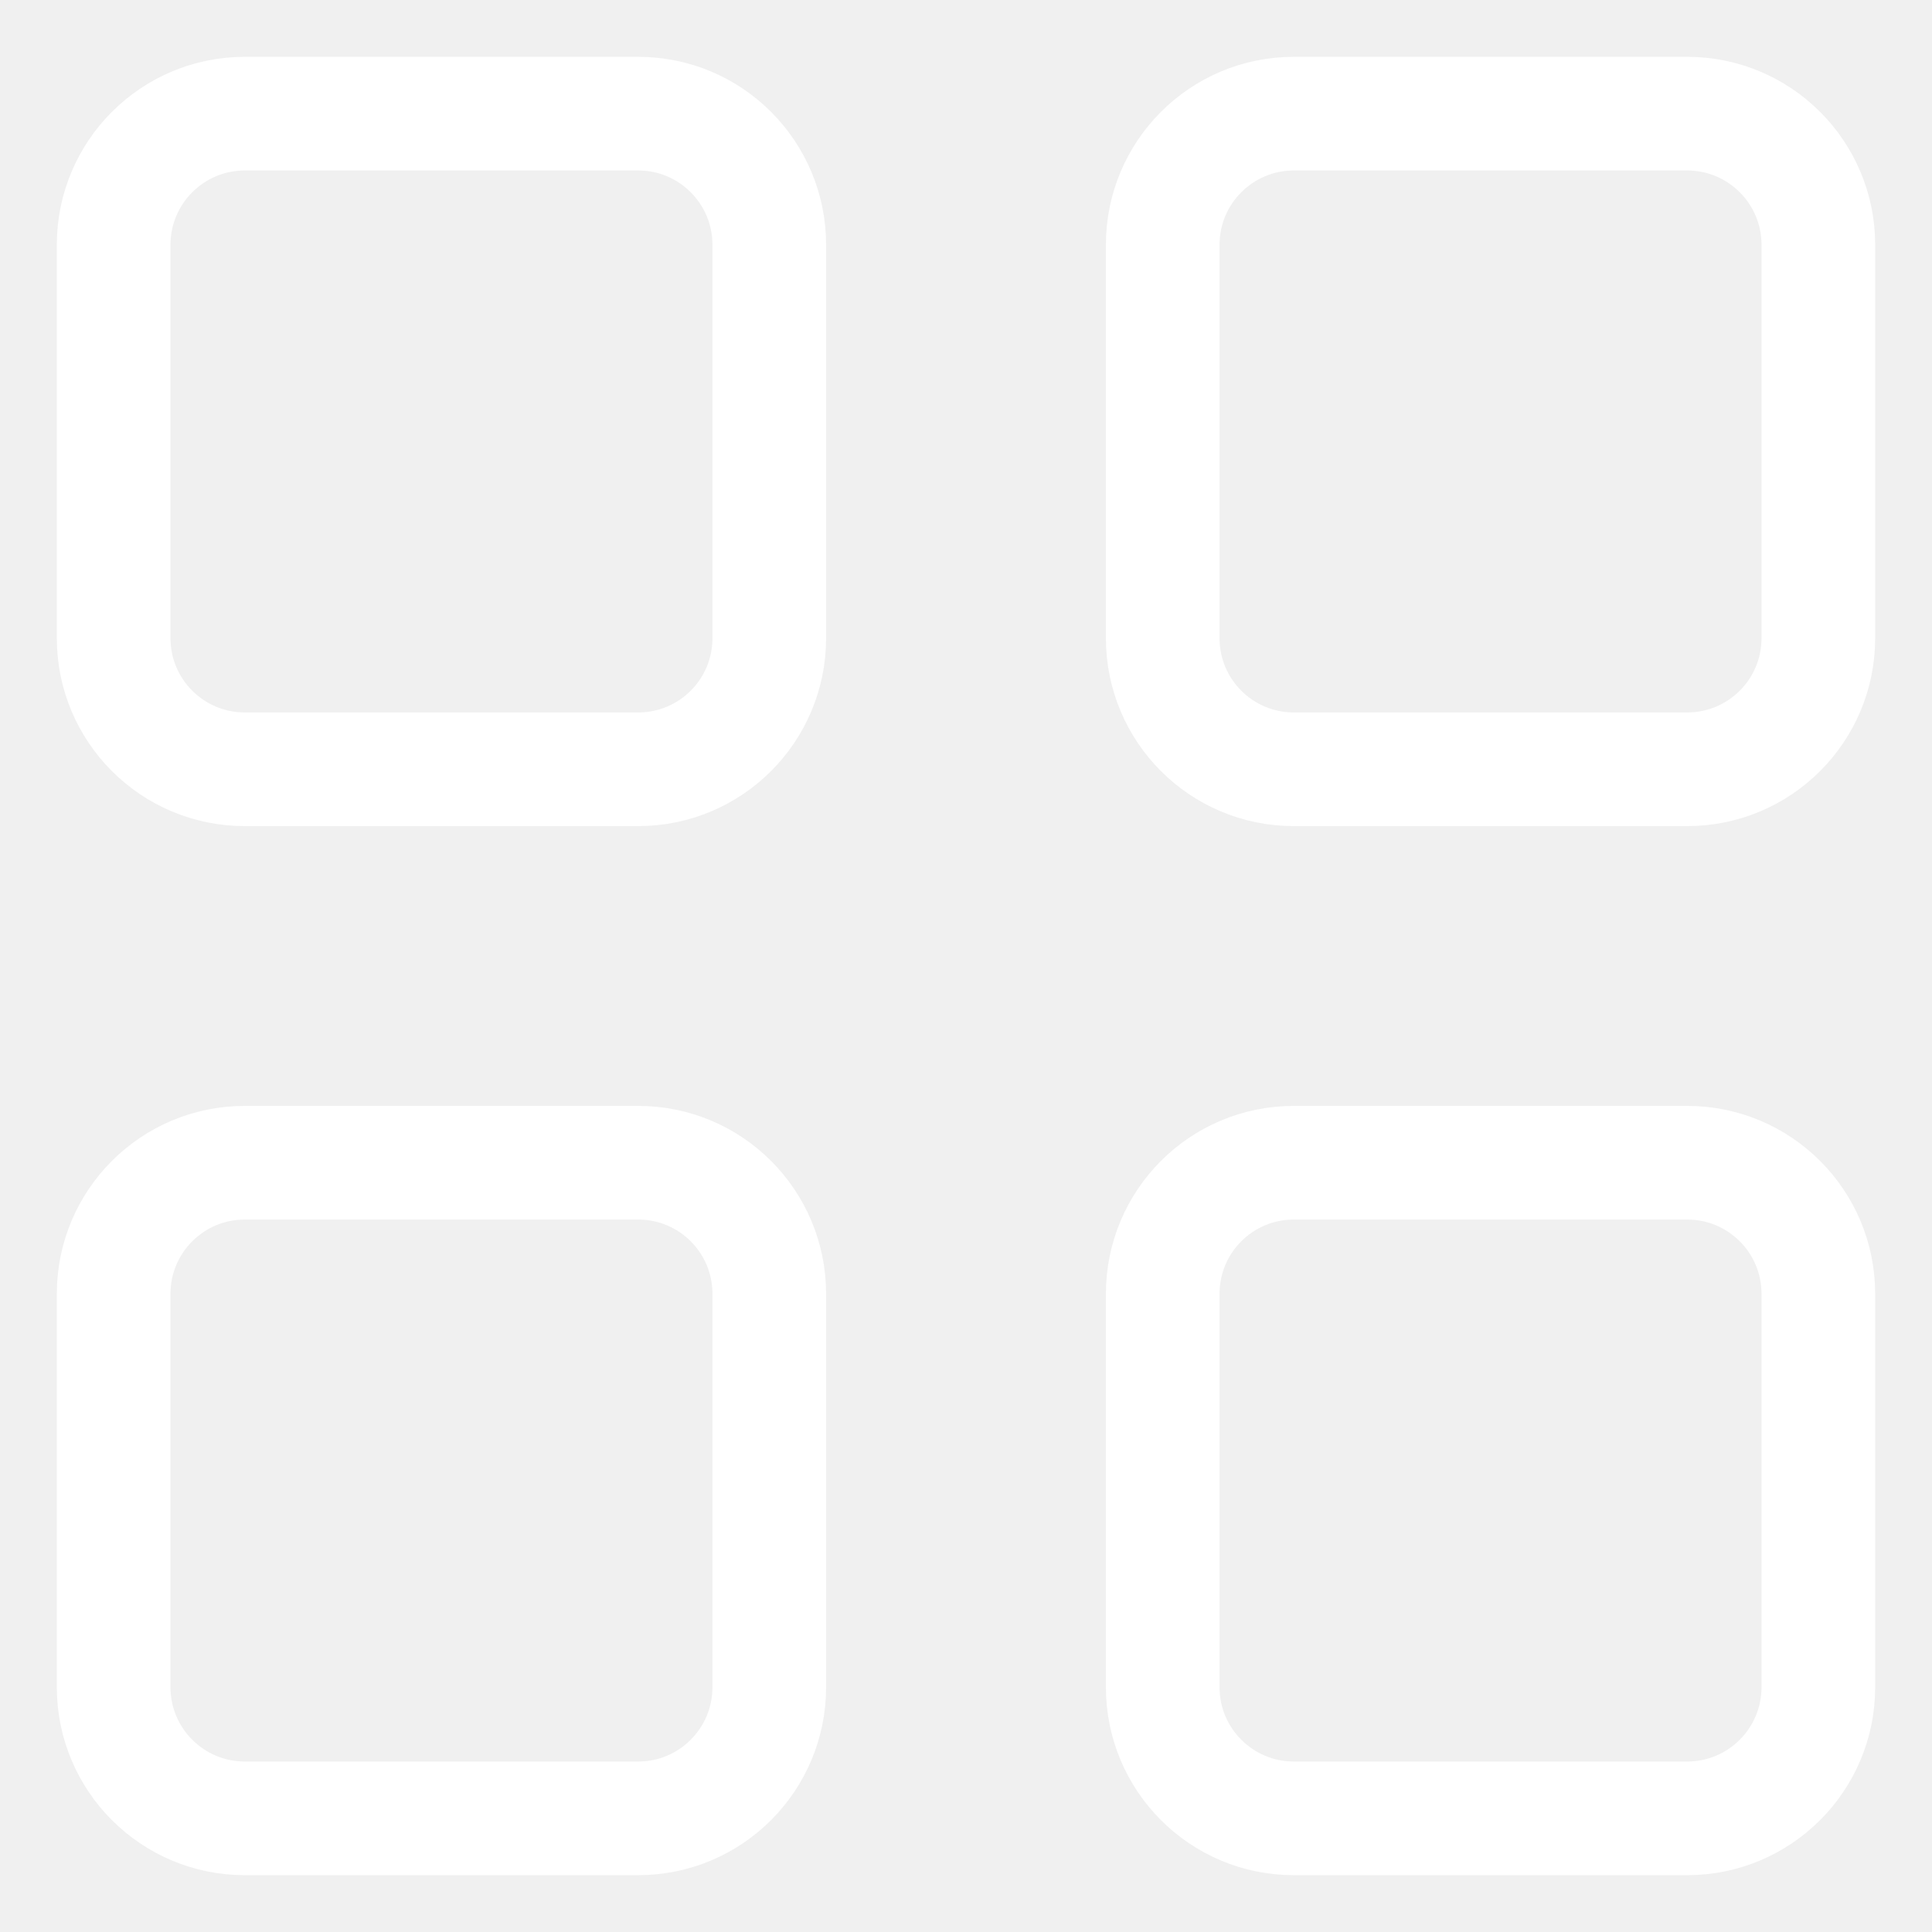
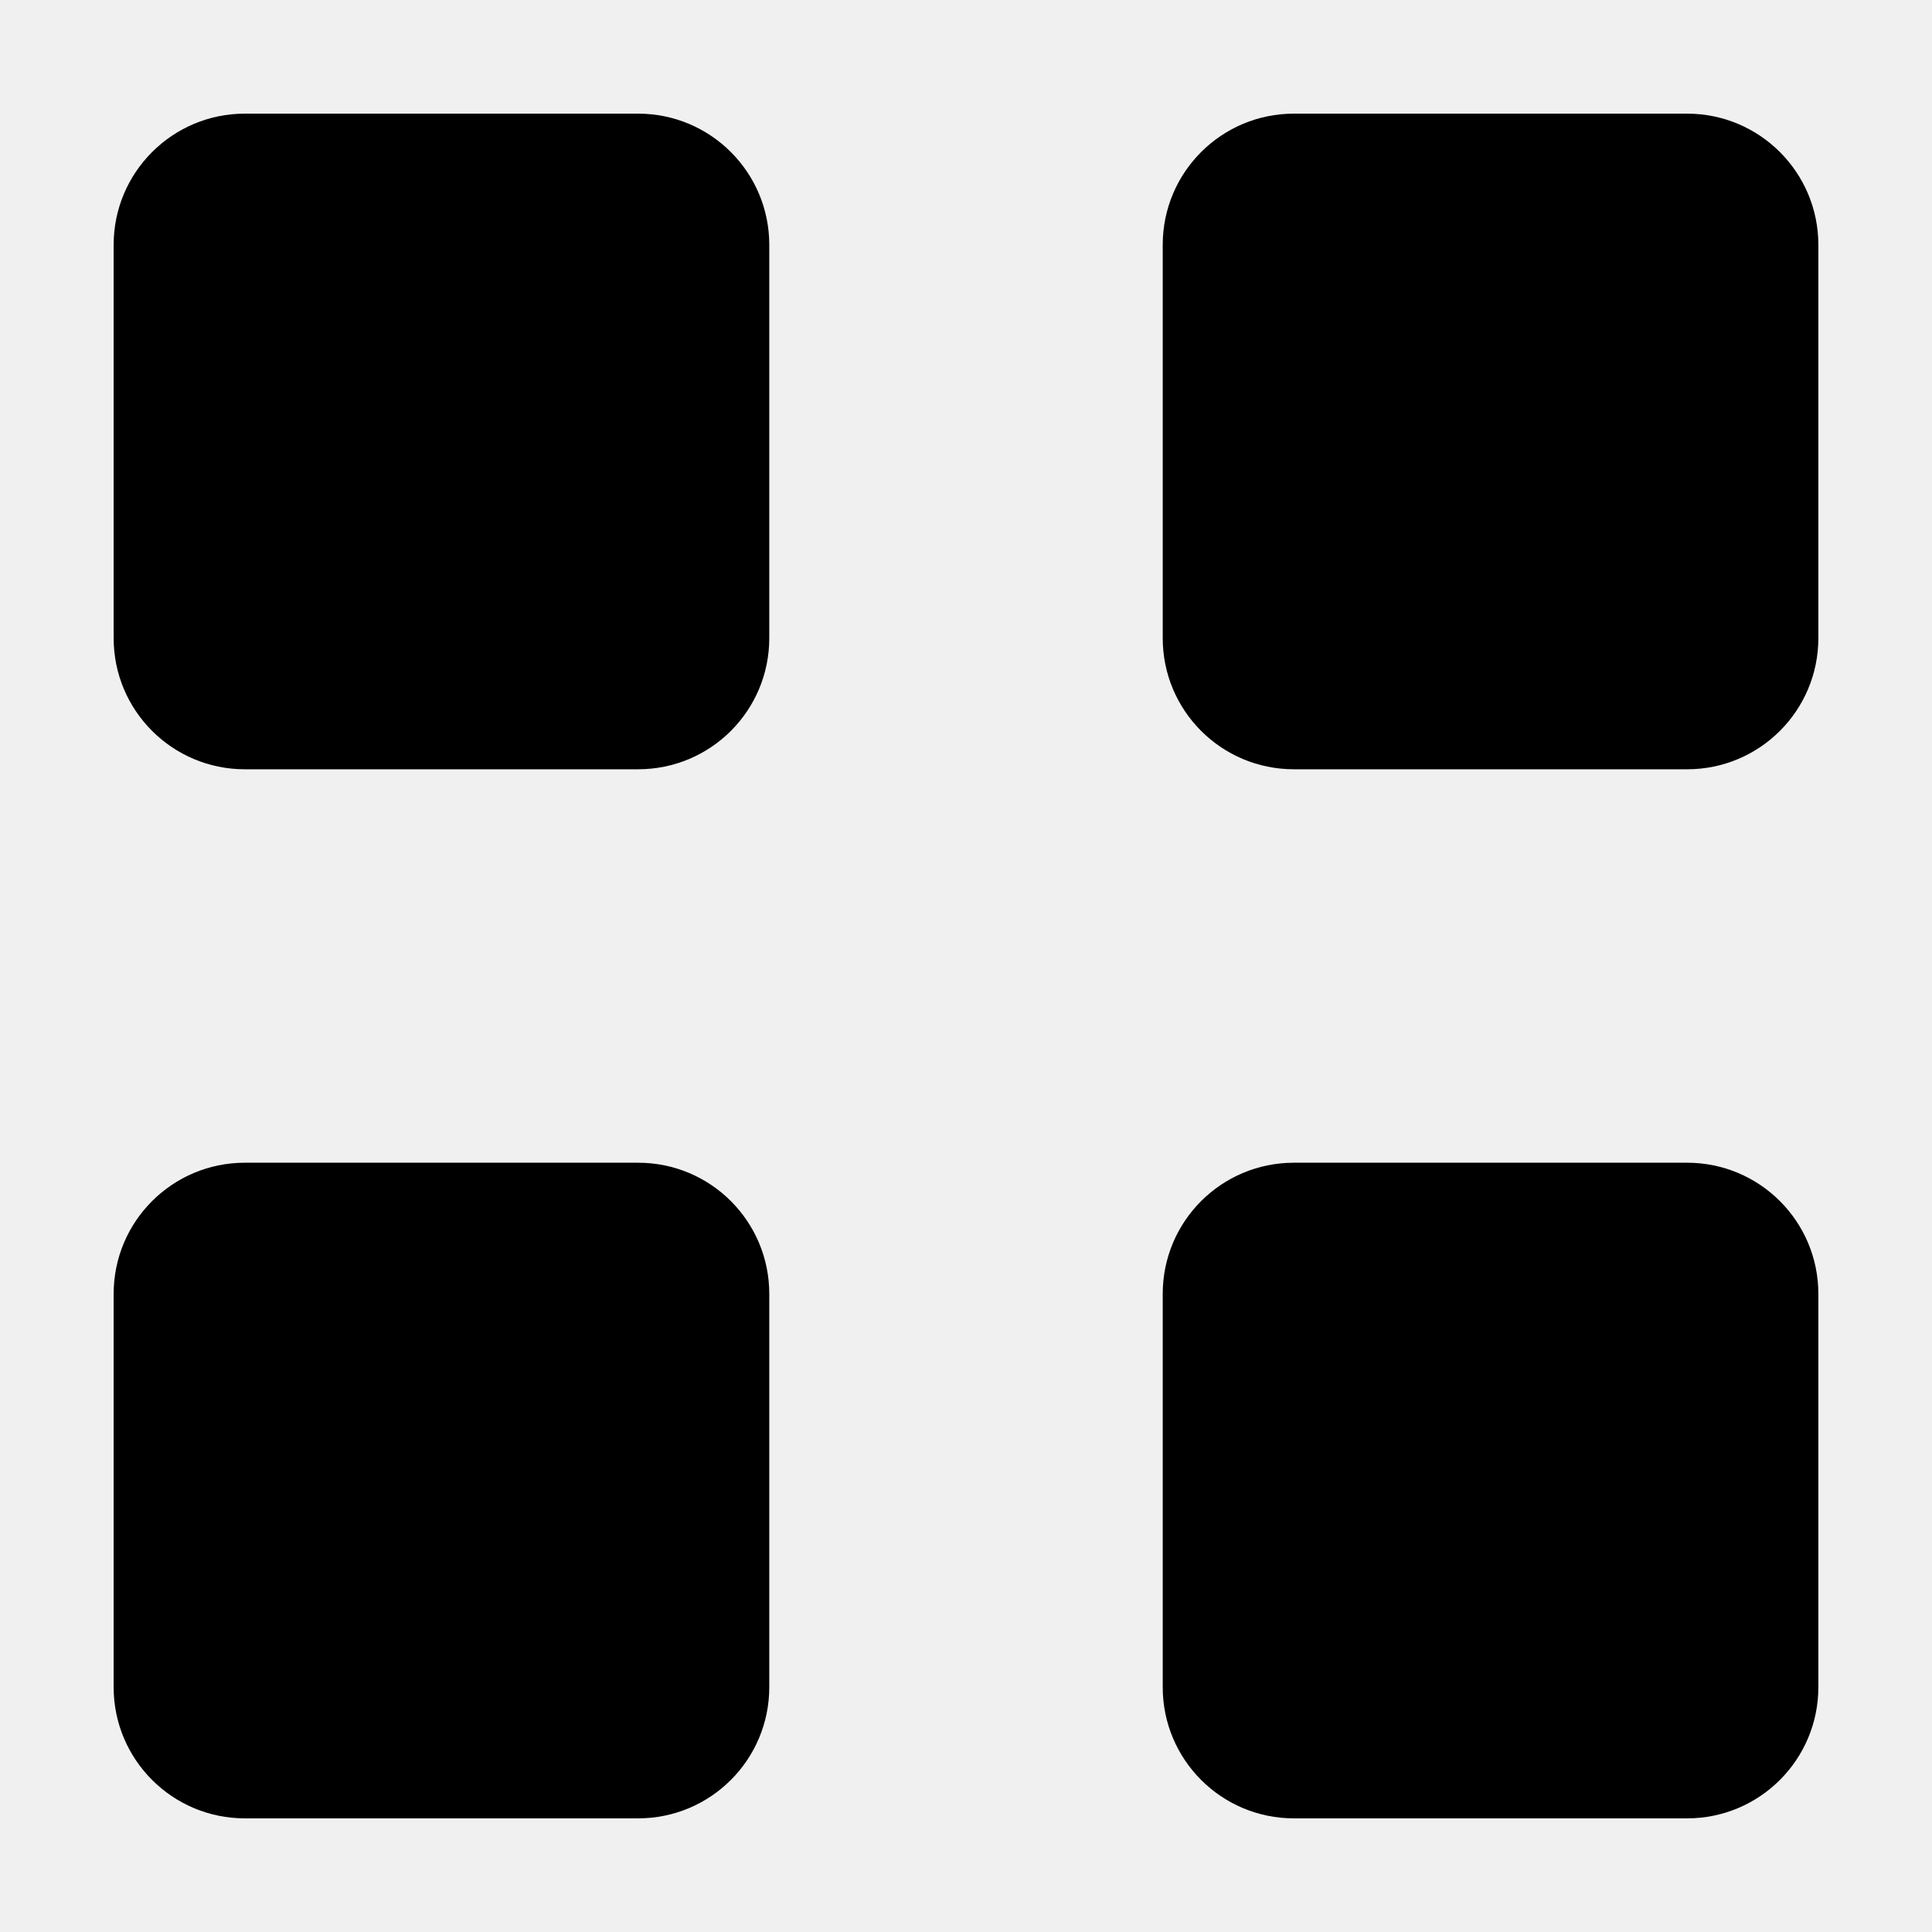
- <svg xmlns="http://www.w3.org/2000/svg" width="17" height="17" viewBox="0 0 17 17" fill="none">
-   <path d="M5.615 1H2.154C1.517 1 1 1.517 1 2.154V5.615C1 6.253 1.517 6.769 2.154 6.769H5.615C6.253 6.769 6.769 6.253 6.769 5.615V2.154C6.769 1.517 6.253 1 5.615 1Z" stroke="white" stroke-linecap="round" stroke-linejoin="round" />
-   <path d="M14.846 1H11.385C10.747 1 10.231 1.517 10.231 2.154V5.615C10.231 6.253 10.747 6.769 11.385 6.769H14.846C15.483 6.769 16 6.253 16 5.615V2.154C16 1.517 15.483 1 14.846 1Z" stroke="white" stroke-linecap="round" stroke-linejoin="round" />
-   <path d="M5.615 10.231H2.154C1.517 10.231 1 10.747 1 11.385V14.846C1 15.483 1.517 16 2.154 16H5.615C6.253 16 6.769 15.483 6.769 14.846V11.385C6.769 10.747 6.253 10.231 5.615 10.231Z" stroke="white" stroke-linecap="round" stroke-linejoin="round" />
-   <path d="M14.846 10.231H11.385C10.747 10.231 10.231 10.747 10.231 11.385V14.846C10.231 15.483 10.747 16 11.385 16H14.846C15.483 16 16 15.483 16 14.846V11.385C16 10.747 15.483 10.231 14.846 10.231Z" stroke="white" stroke-linecap="round" stroke-linejoin="round" />
+ <svg xmlns="http://www.w3.org/2000/svg" width="17" height="17" viewBox="0 0 17 17" fill="">
+   <path d="M5.615 1H2.154C1.517 1 1 1.517 1 2.154V5.615C1 6.253 1.517 6.769 2.154 6.769H5.615C6.253 6.769 6.769 6.253 6.769 5.615V2.154C6.769 1.517 6.253 1 5.615 1Z" stroke="" stroke-linecap="round" stroke-linejoin="round" />
+   <path d="M14.846 1H11.385C10.747 1 10.231 1.517 10.231 2.154V5.615C10.231 6.253 10.747 6.769 11.385 6.769H14.846C15.483 6.769 16 6.253 16 5.615V2.154C16 1.517 15.483 1 14.846 1Z" stroke="" stroke-linecap="round" stroke-linejoin="round" />
+   <path d="M5.615 10.231H2.154C1.517 10.231 1 10.747 1 11.385V14.846C1 15.483 1.517 16 2.154 16H5.615C6.253 16 6.769 15.483 6.769 14.846V11.385C6.769 10.747 6.253 10.231 5.615 10.231Z" stroke="" stroke-linecap="round" stroke-linejoin="round" />
+   <path d="M14.846 10.231H11.385C10.747 10.231 10.231 10.747 10.231 11.385V14.846C10.231 15.483 10.747 16 11.385 16H14.846C15.483 16 16 15.483 16 14.846V11.385C16 10.747 15.483 10.231 14.846 10.231Z" stroke="" stroke-linecap="round" stroke-linejoin="round" />
</svg>
